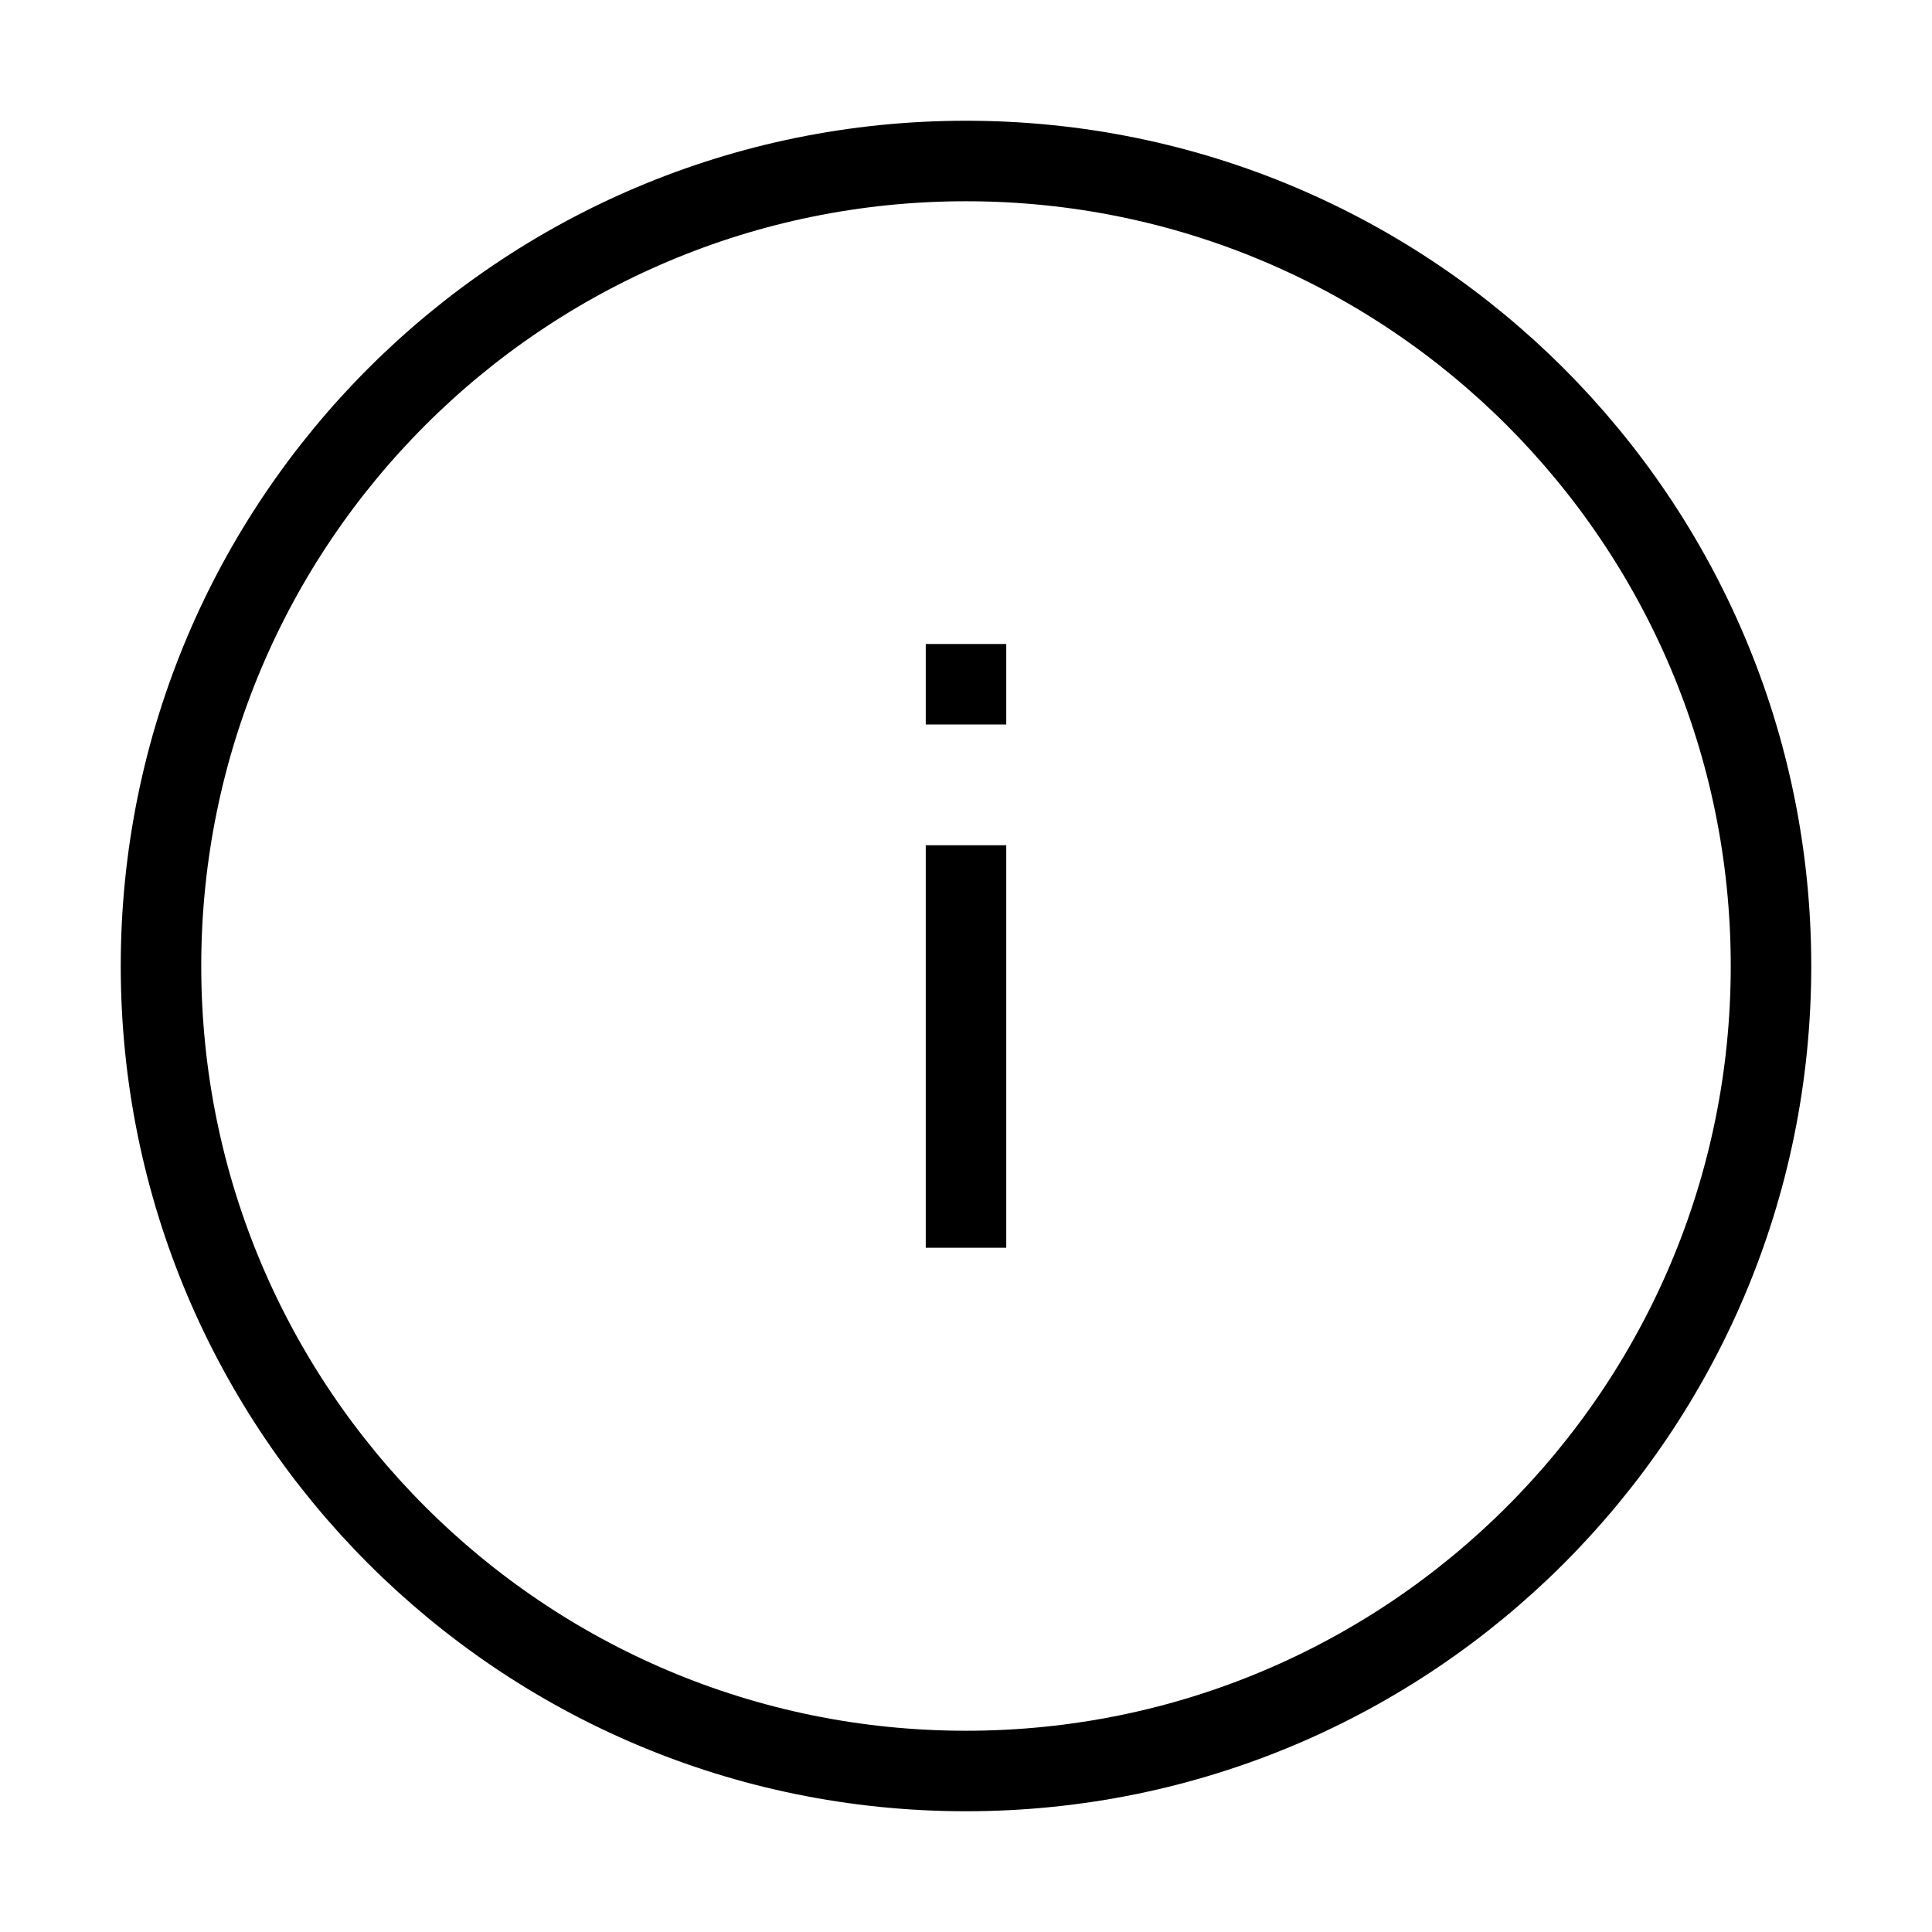
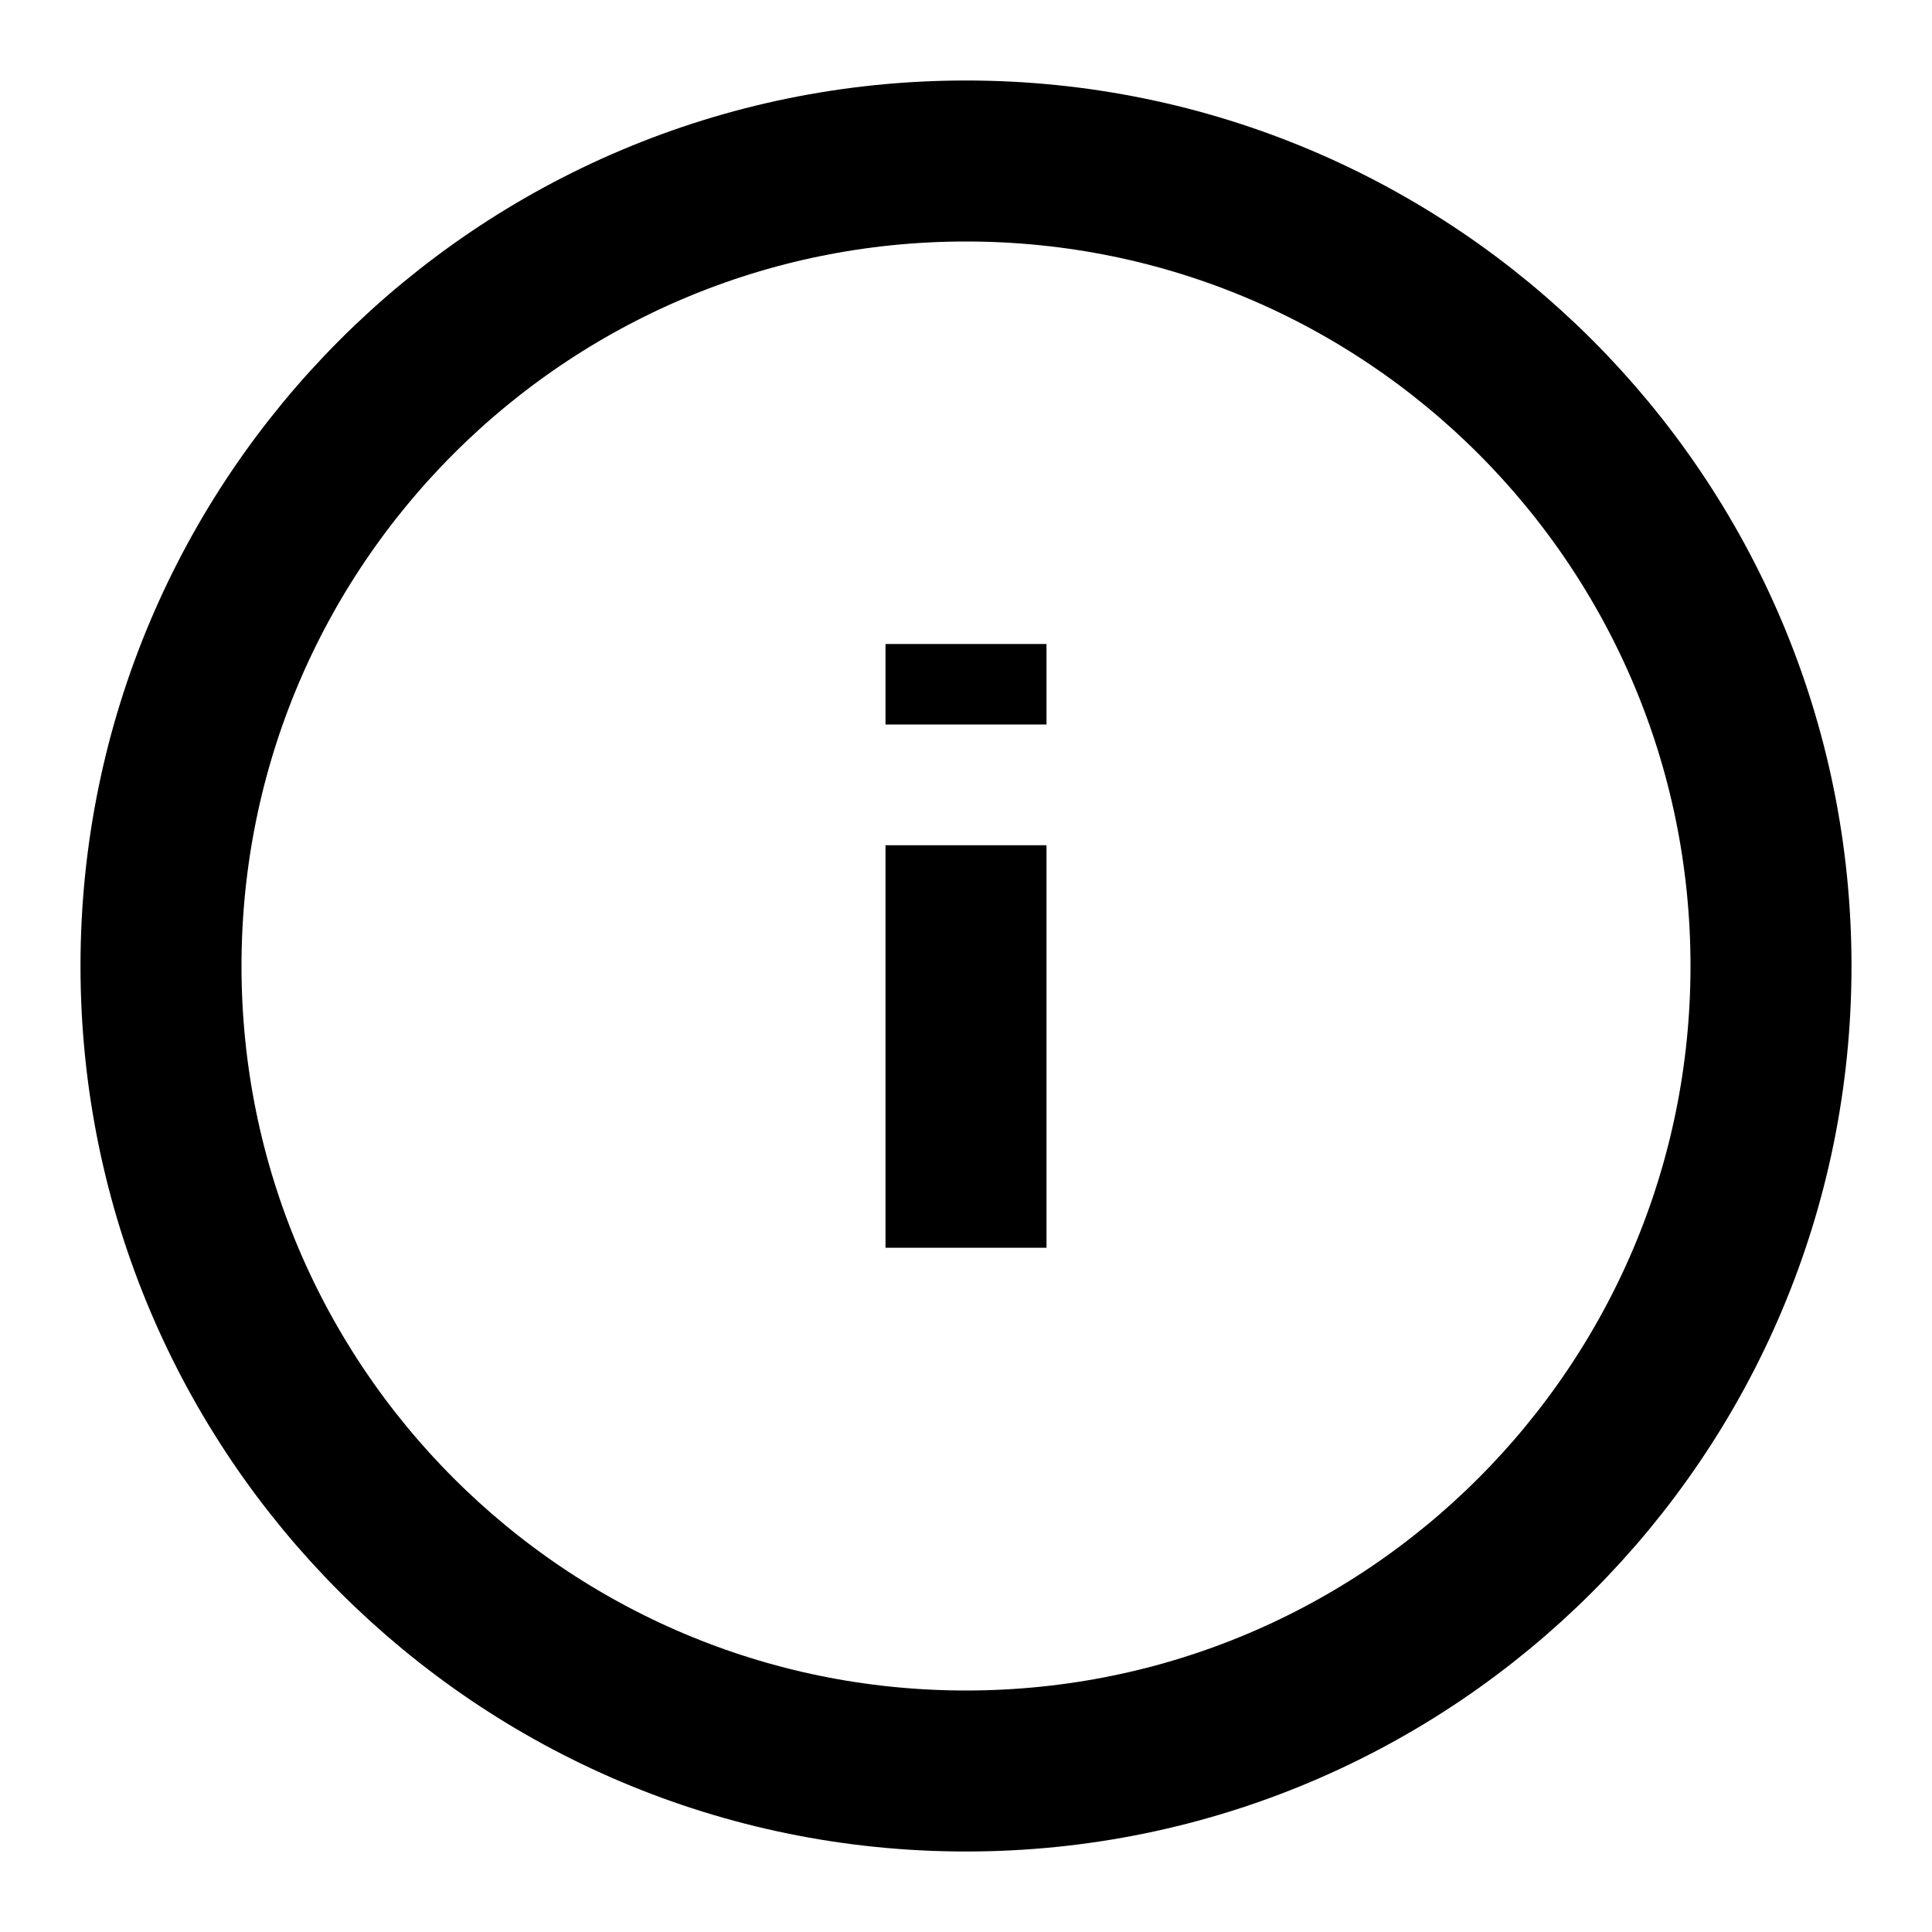
<svg xmlns="http://www.w3.org/2000/svg" viewBox="0 0 24 24">
-   <circle cx="12" cy="12" r="10" fill="none" stroke="#000" />
-   <line x1="12" y1="15.5" x2="12" y2="10.5" fill="none" stroke="#000" />
-   <line x1="12" y1="8" x2="12" y2="9" fill="none" stroke="#000" />
+   <circle cx="12" cy="12" r="10" fill="none" stroke="#000" stroke-width="2" />
+   <line x1="12" y1="15.5" x2="12" y2="10.5" fill="none" stroke="#000" stroke-width="2" />
+   <line x1="12" y1="8" x2="12" y2="9" fill="none" stroke="#000" stroke-width="2" />
</svg>
